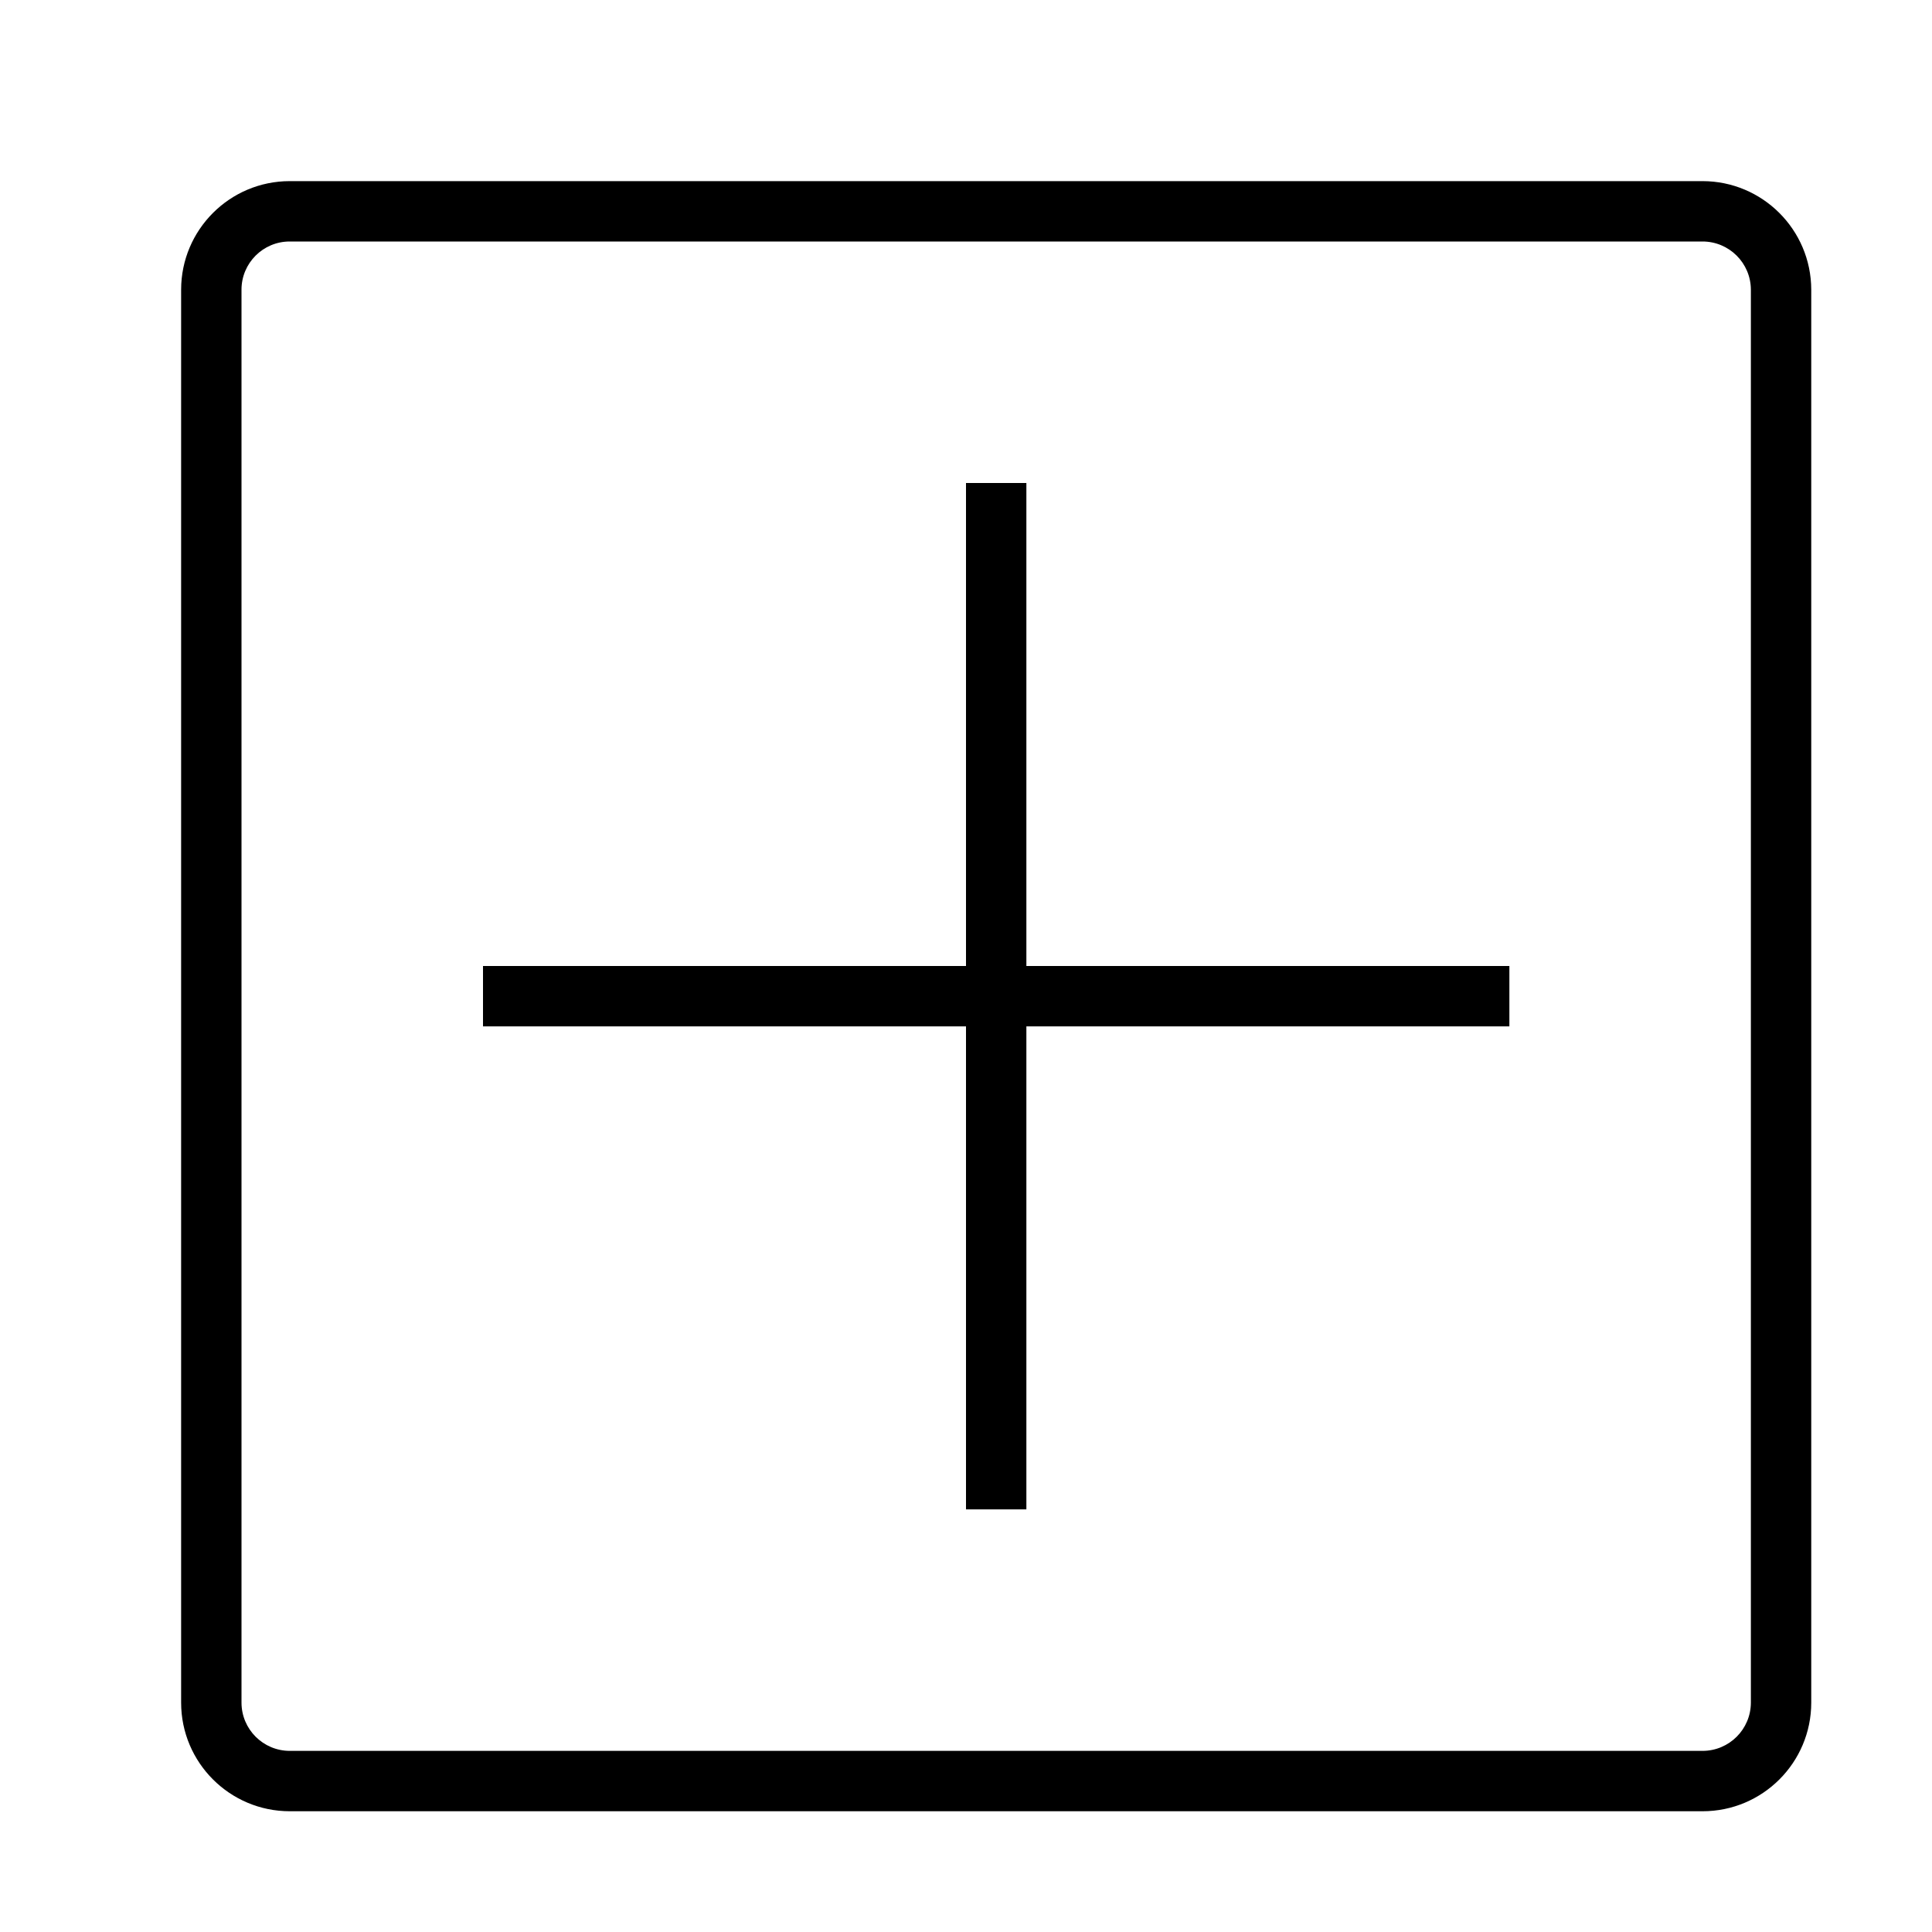
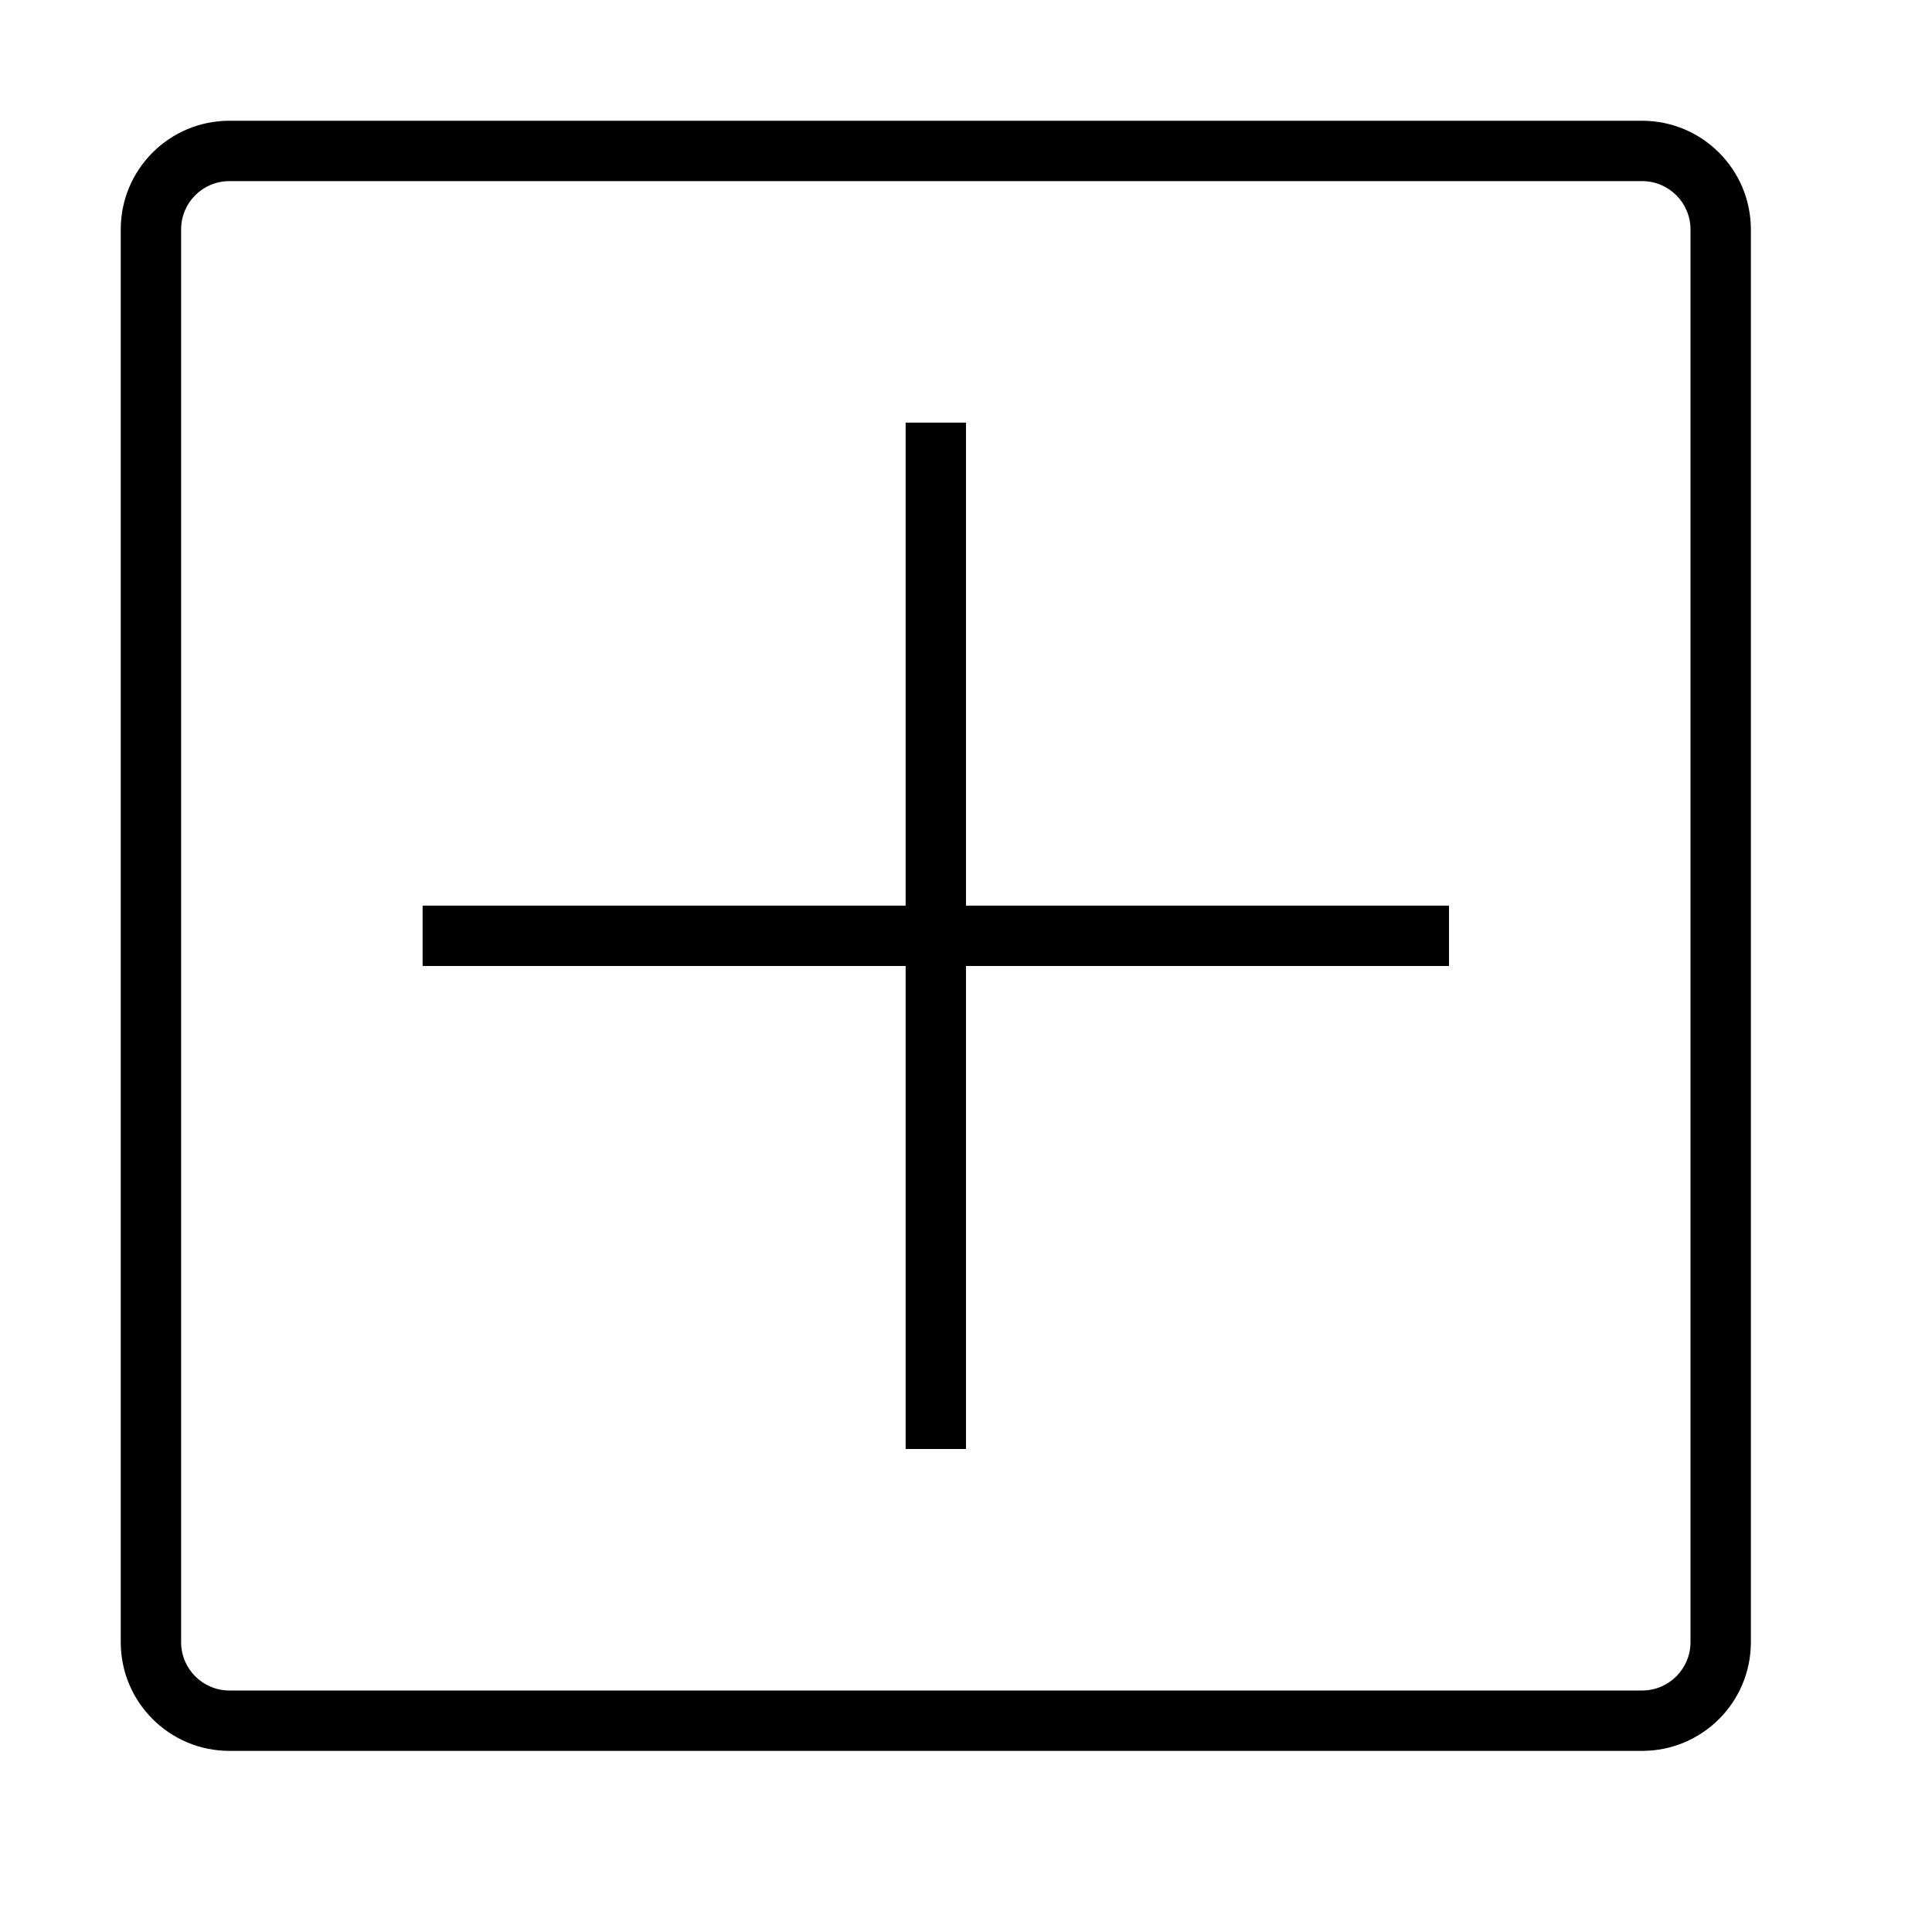
<svg xmlns="http://www.w3.org/2000/svg" viewBox="0 0 32 32">
-   <path d="M28.198 3h-23.4A1.8 1.8 0 0 0 3 4.798V28.2A1.8 1.8 0 0 0 4.8 30h23.4a1.8 1.8 0 0 0 1.8-1.8V4.798A1.802 1.802 0 0 0 28.198 3zM29 28.2a.801.801 0 0 1-.8.8H4.8a.8.8 0 0 1-.8-.8V4.798A.798.798 0 0 1 4.798 4h23.4a.801.801 0 0 1 .802.798zM17 16h8v1h-8v8h-1v-8H8v-1h8V8h1z" />
+   <path d="M27.198 2h-23.4A1.8 1.8 0 0 0 2 3.798V27.2A1.8 1.8 0 0 0 3.8 29h23.4a1.8 1.8 0 0 0 1.8-1.8V3.798A1.802 1.802 0 0 0 27.198 2zM28 27.2a.801.801 0 0 1-.8.8H3.8a.8.8 0 0 1-.8-.8V3.798A.798.798 0 0 1 3.798 3h23.4a.801.801 0 0 1 .802.798zM16 15h8v1h-8v8h-1v-8H7v-1h8V7h1z" />
</svg>
